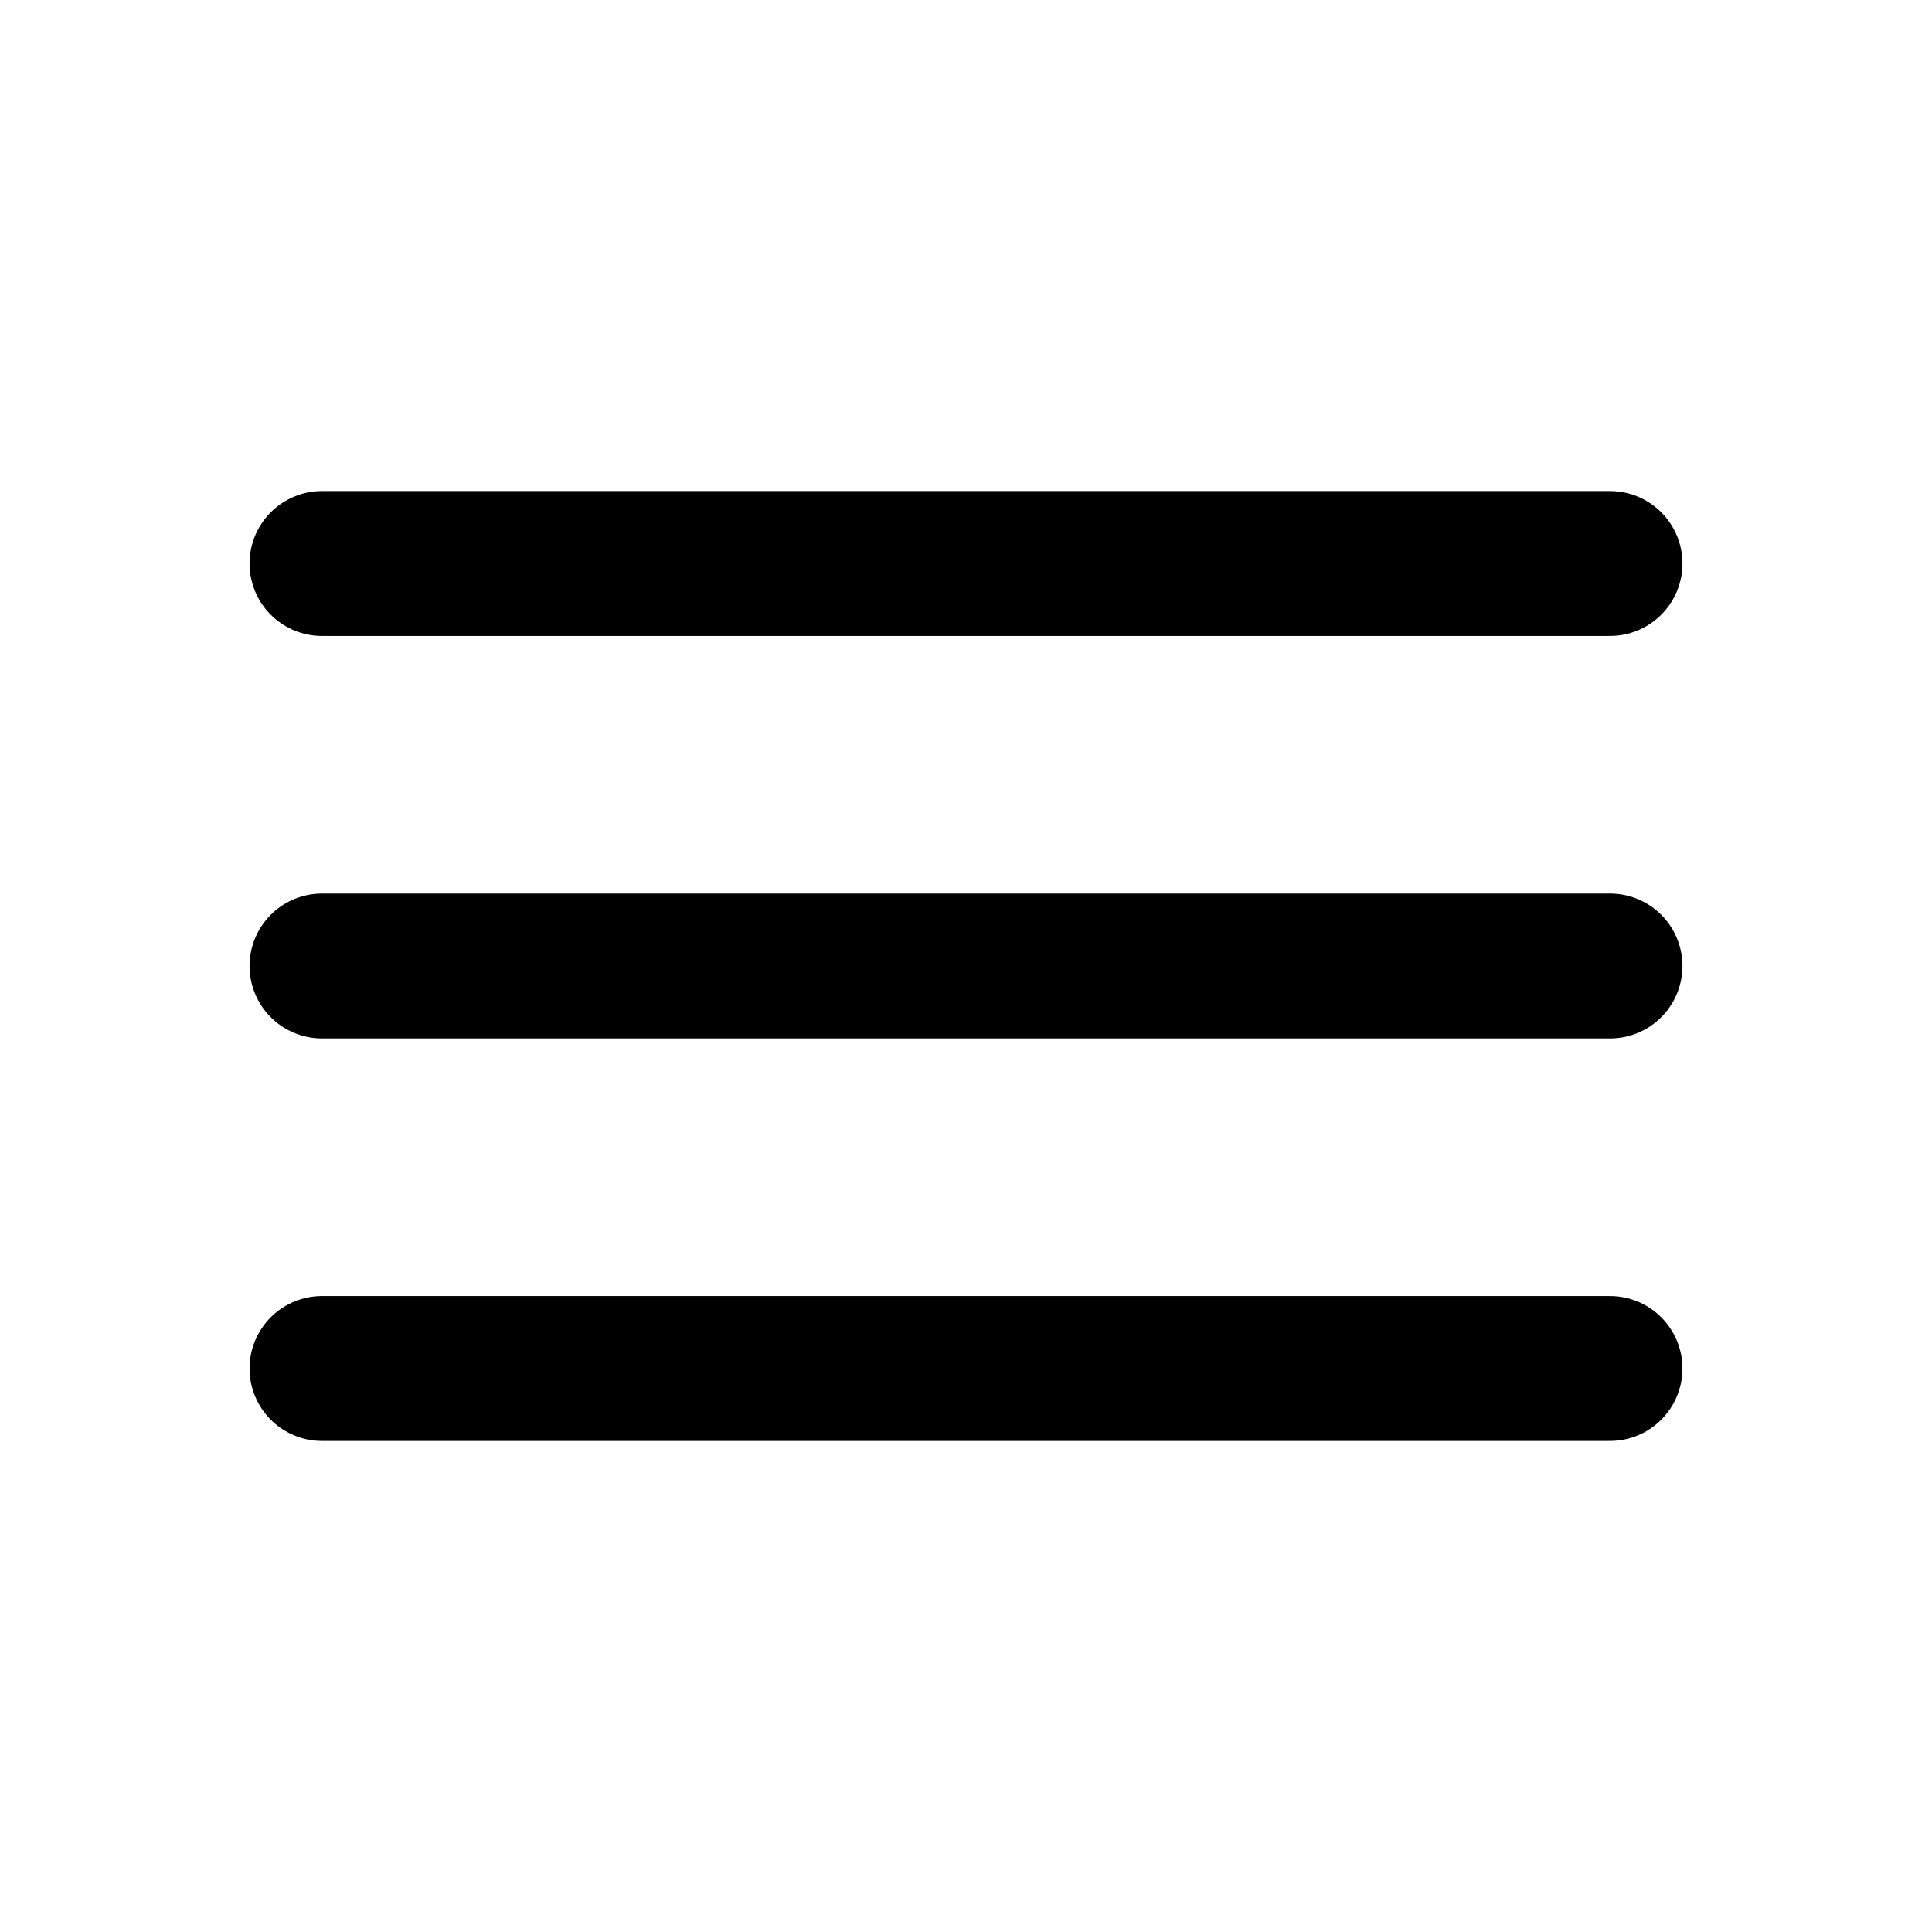
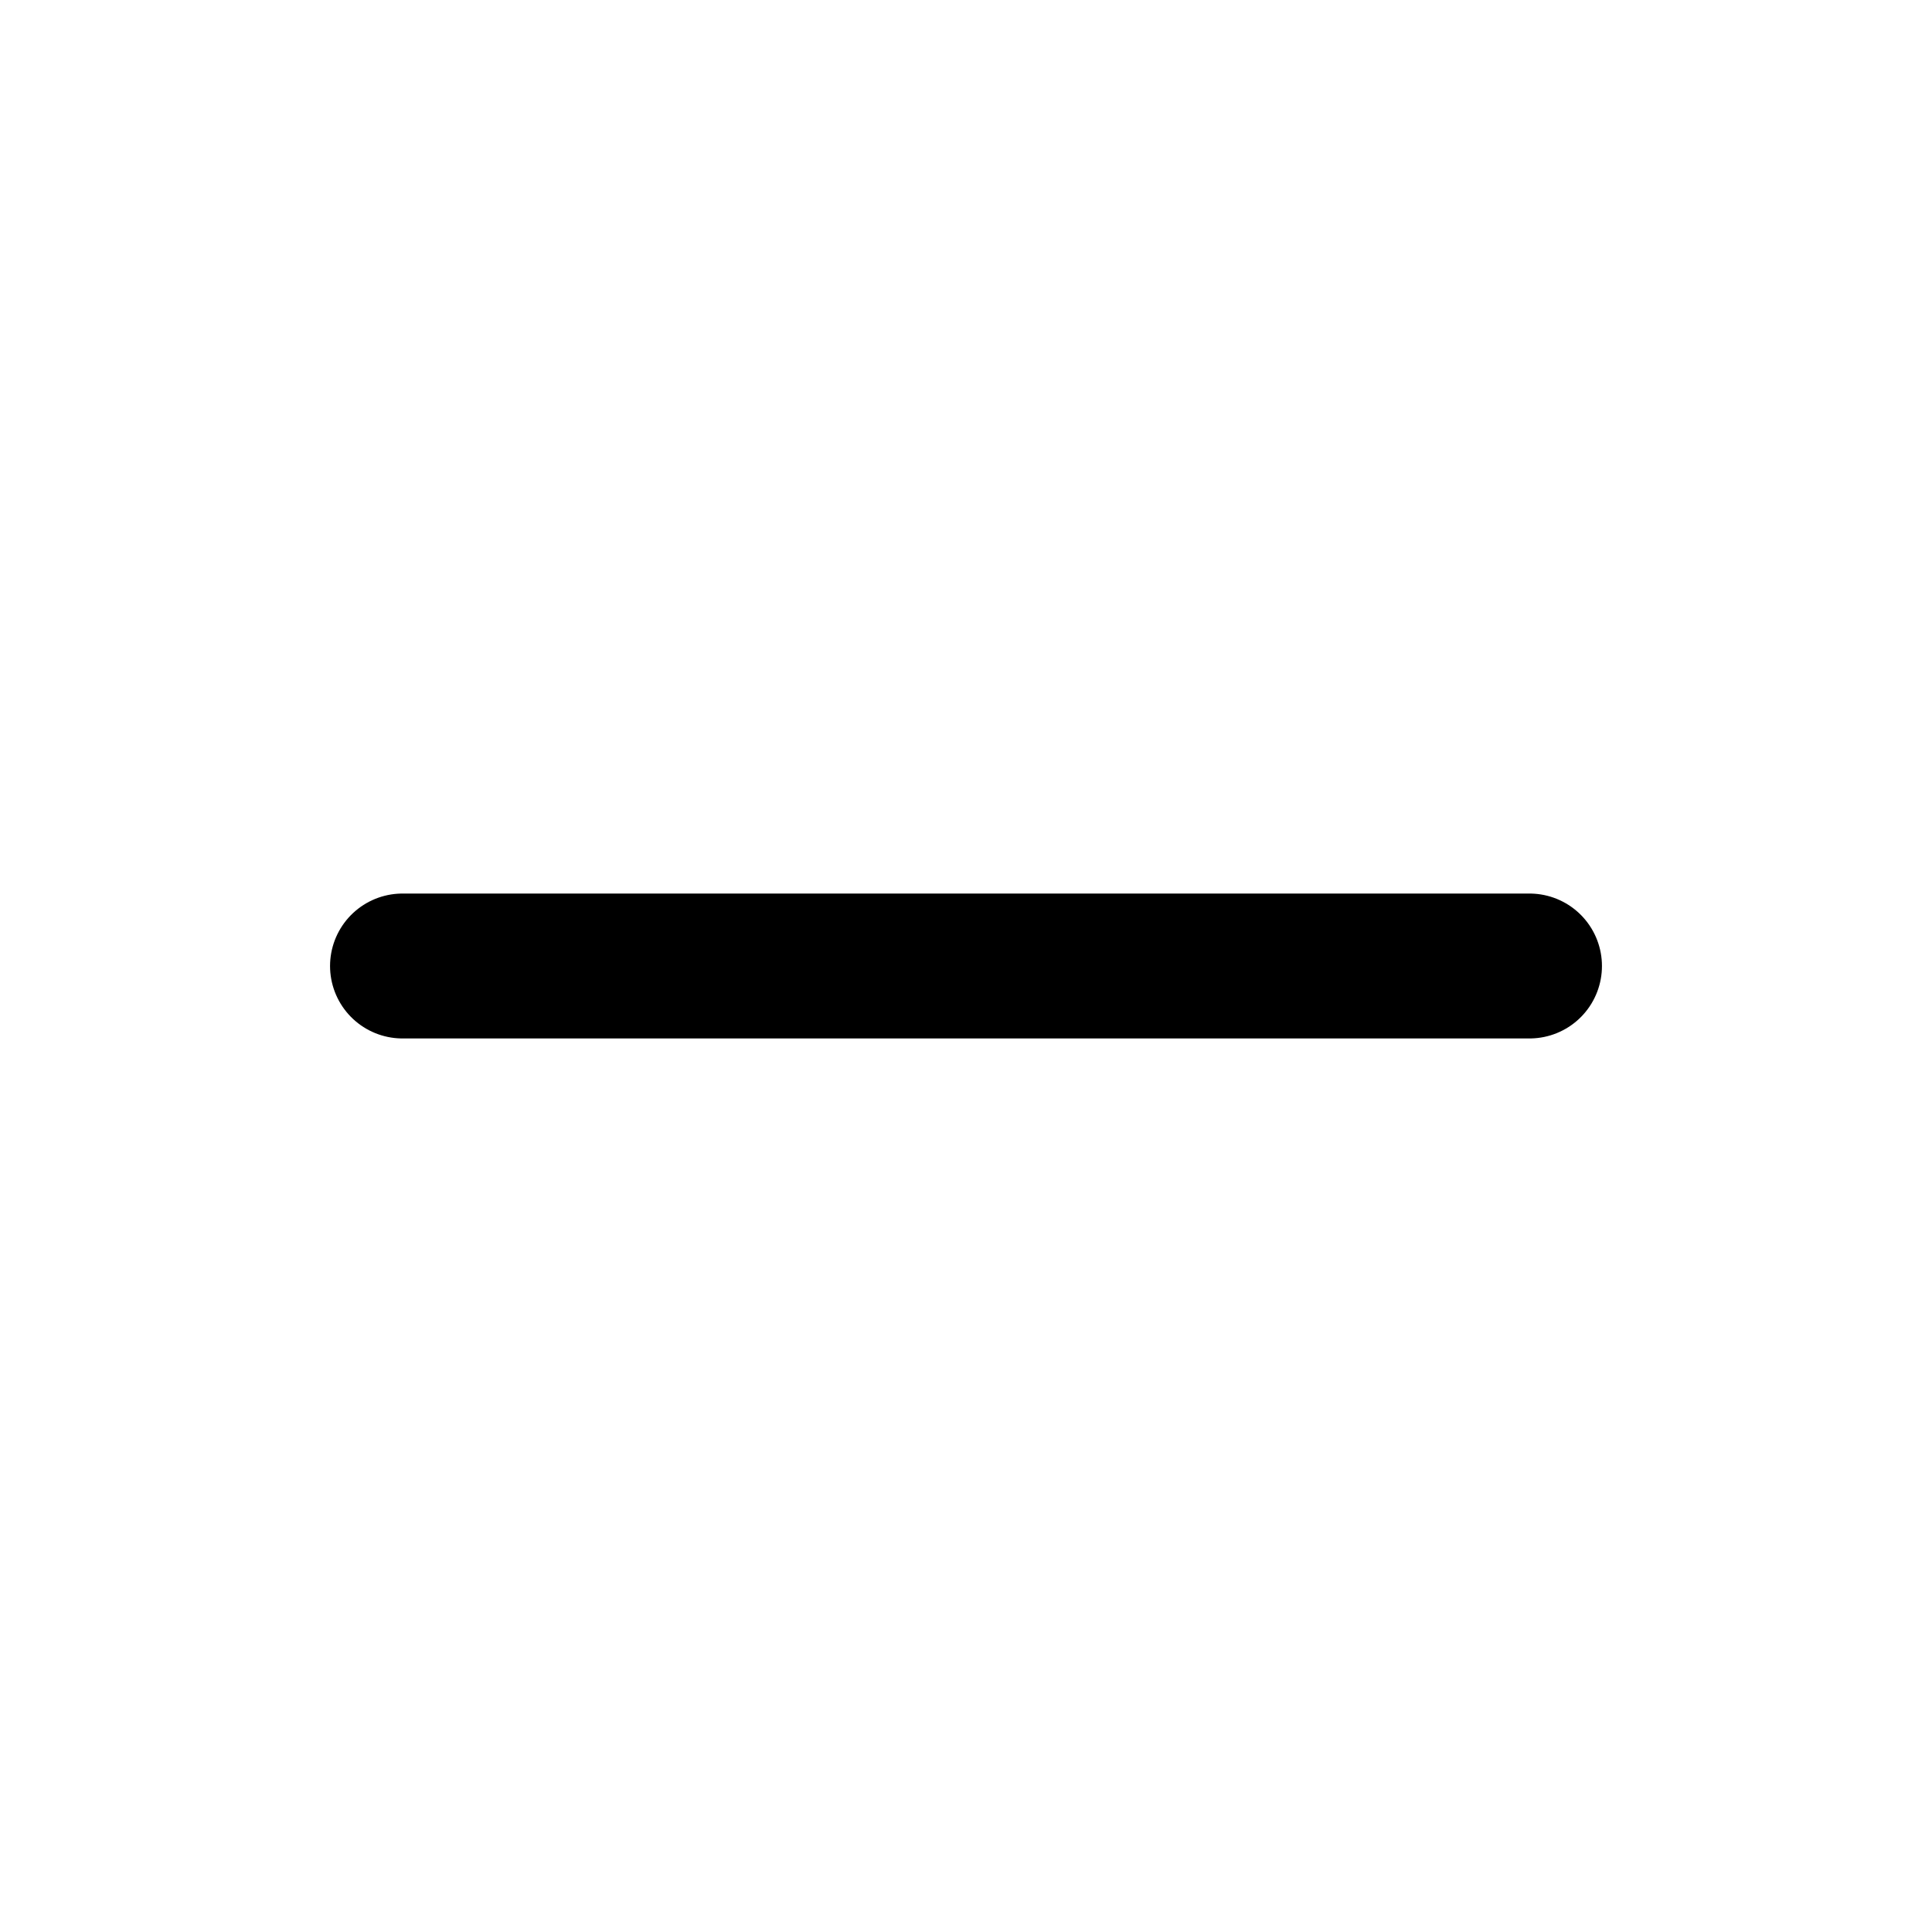
<svg xmlns="http://www.w3.org/2000/svg" viewBox="0 0 24 24" fill="none" stroke="currentColor" stroke-width="1.8" stroke-linecap="round" stroke-linejoin="round" role="img">
-   <path d="M4 7h16M4 12h16M4 17h16" />
+   <path d="M5 12h14" />
</svg>
